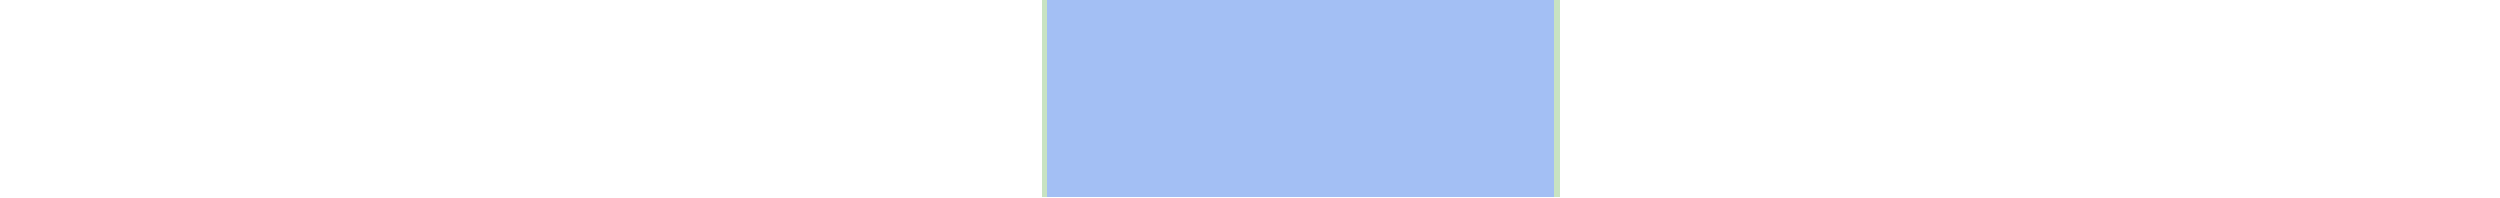
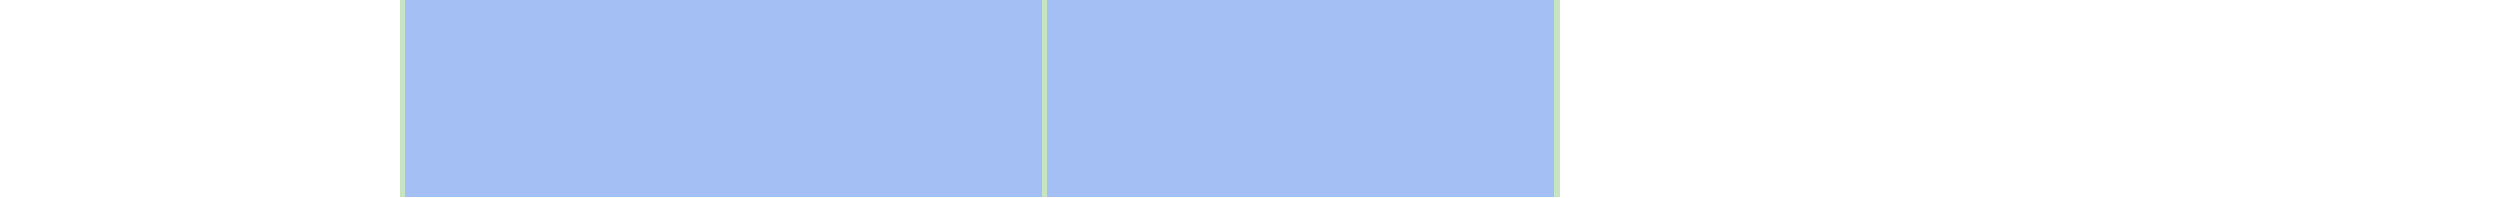
<svg xmlns="http://www.w3.org/2000/svg" viewBox="0 0 444 35" shape-rendering="crispEdges">
-   <rect y="0" x="185" width="92" height="35" fill="#a3bff4" />
+   <rect y="0" x="71" width="206" height="35" fill="#a3bff4" />
+   <rect y="0" x="71" width="1" height="35" fill="#c8e3c2" />
  <rect y="0" x="185" width="1" height="35" fill="#c8e3c2" />
  <rect y="0" x="276" width="1" height="35" fill="#c8e3c2" />
</svg>
